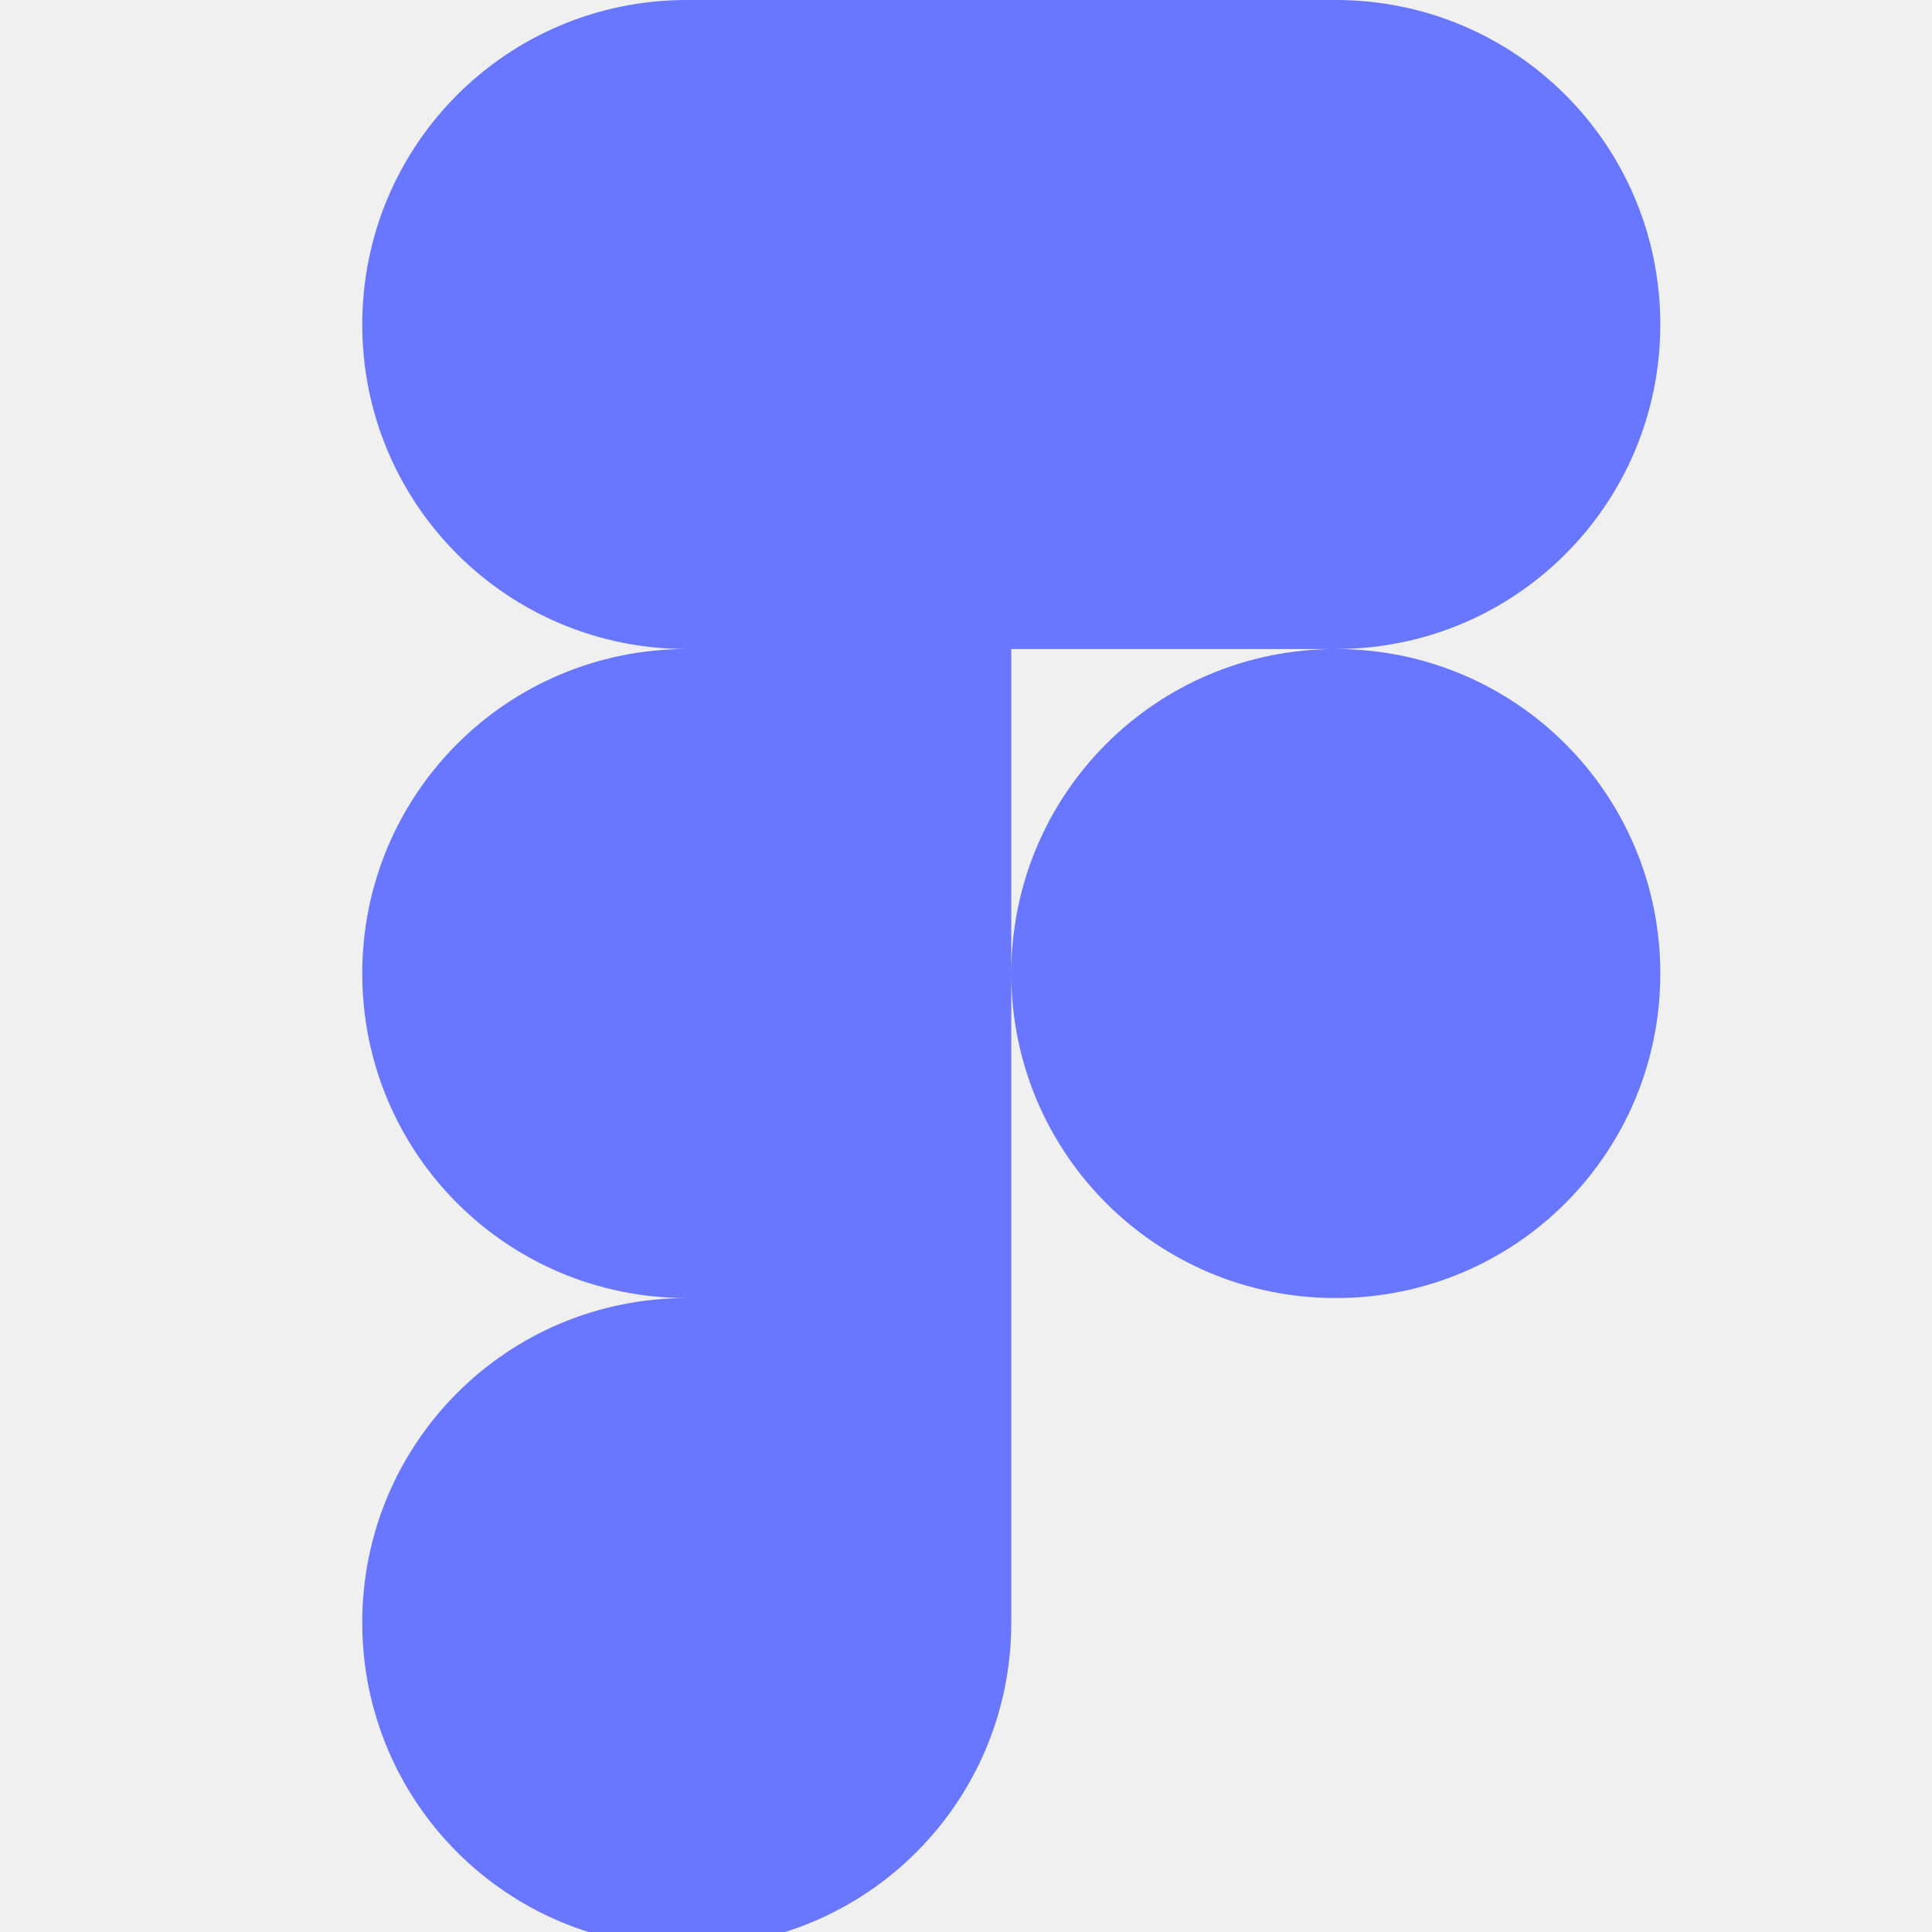
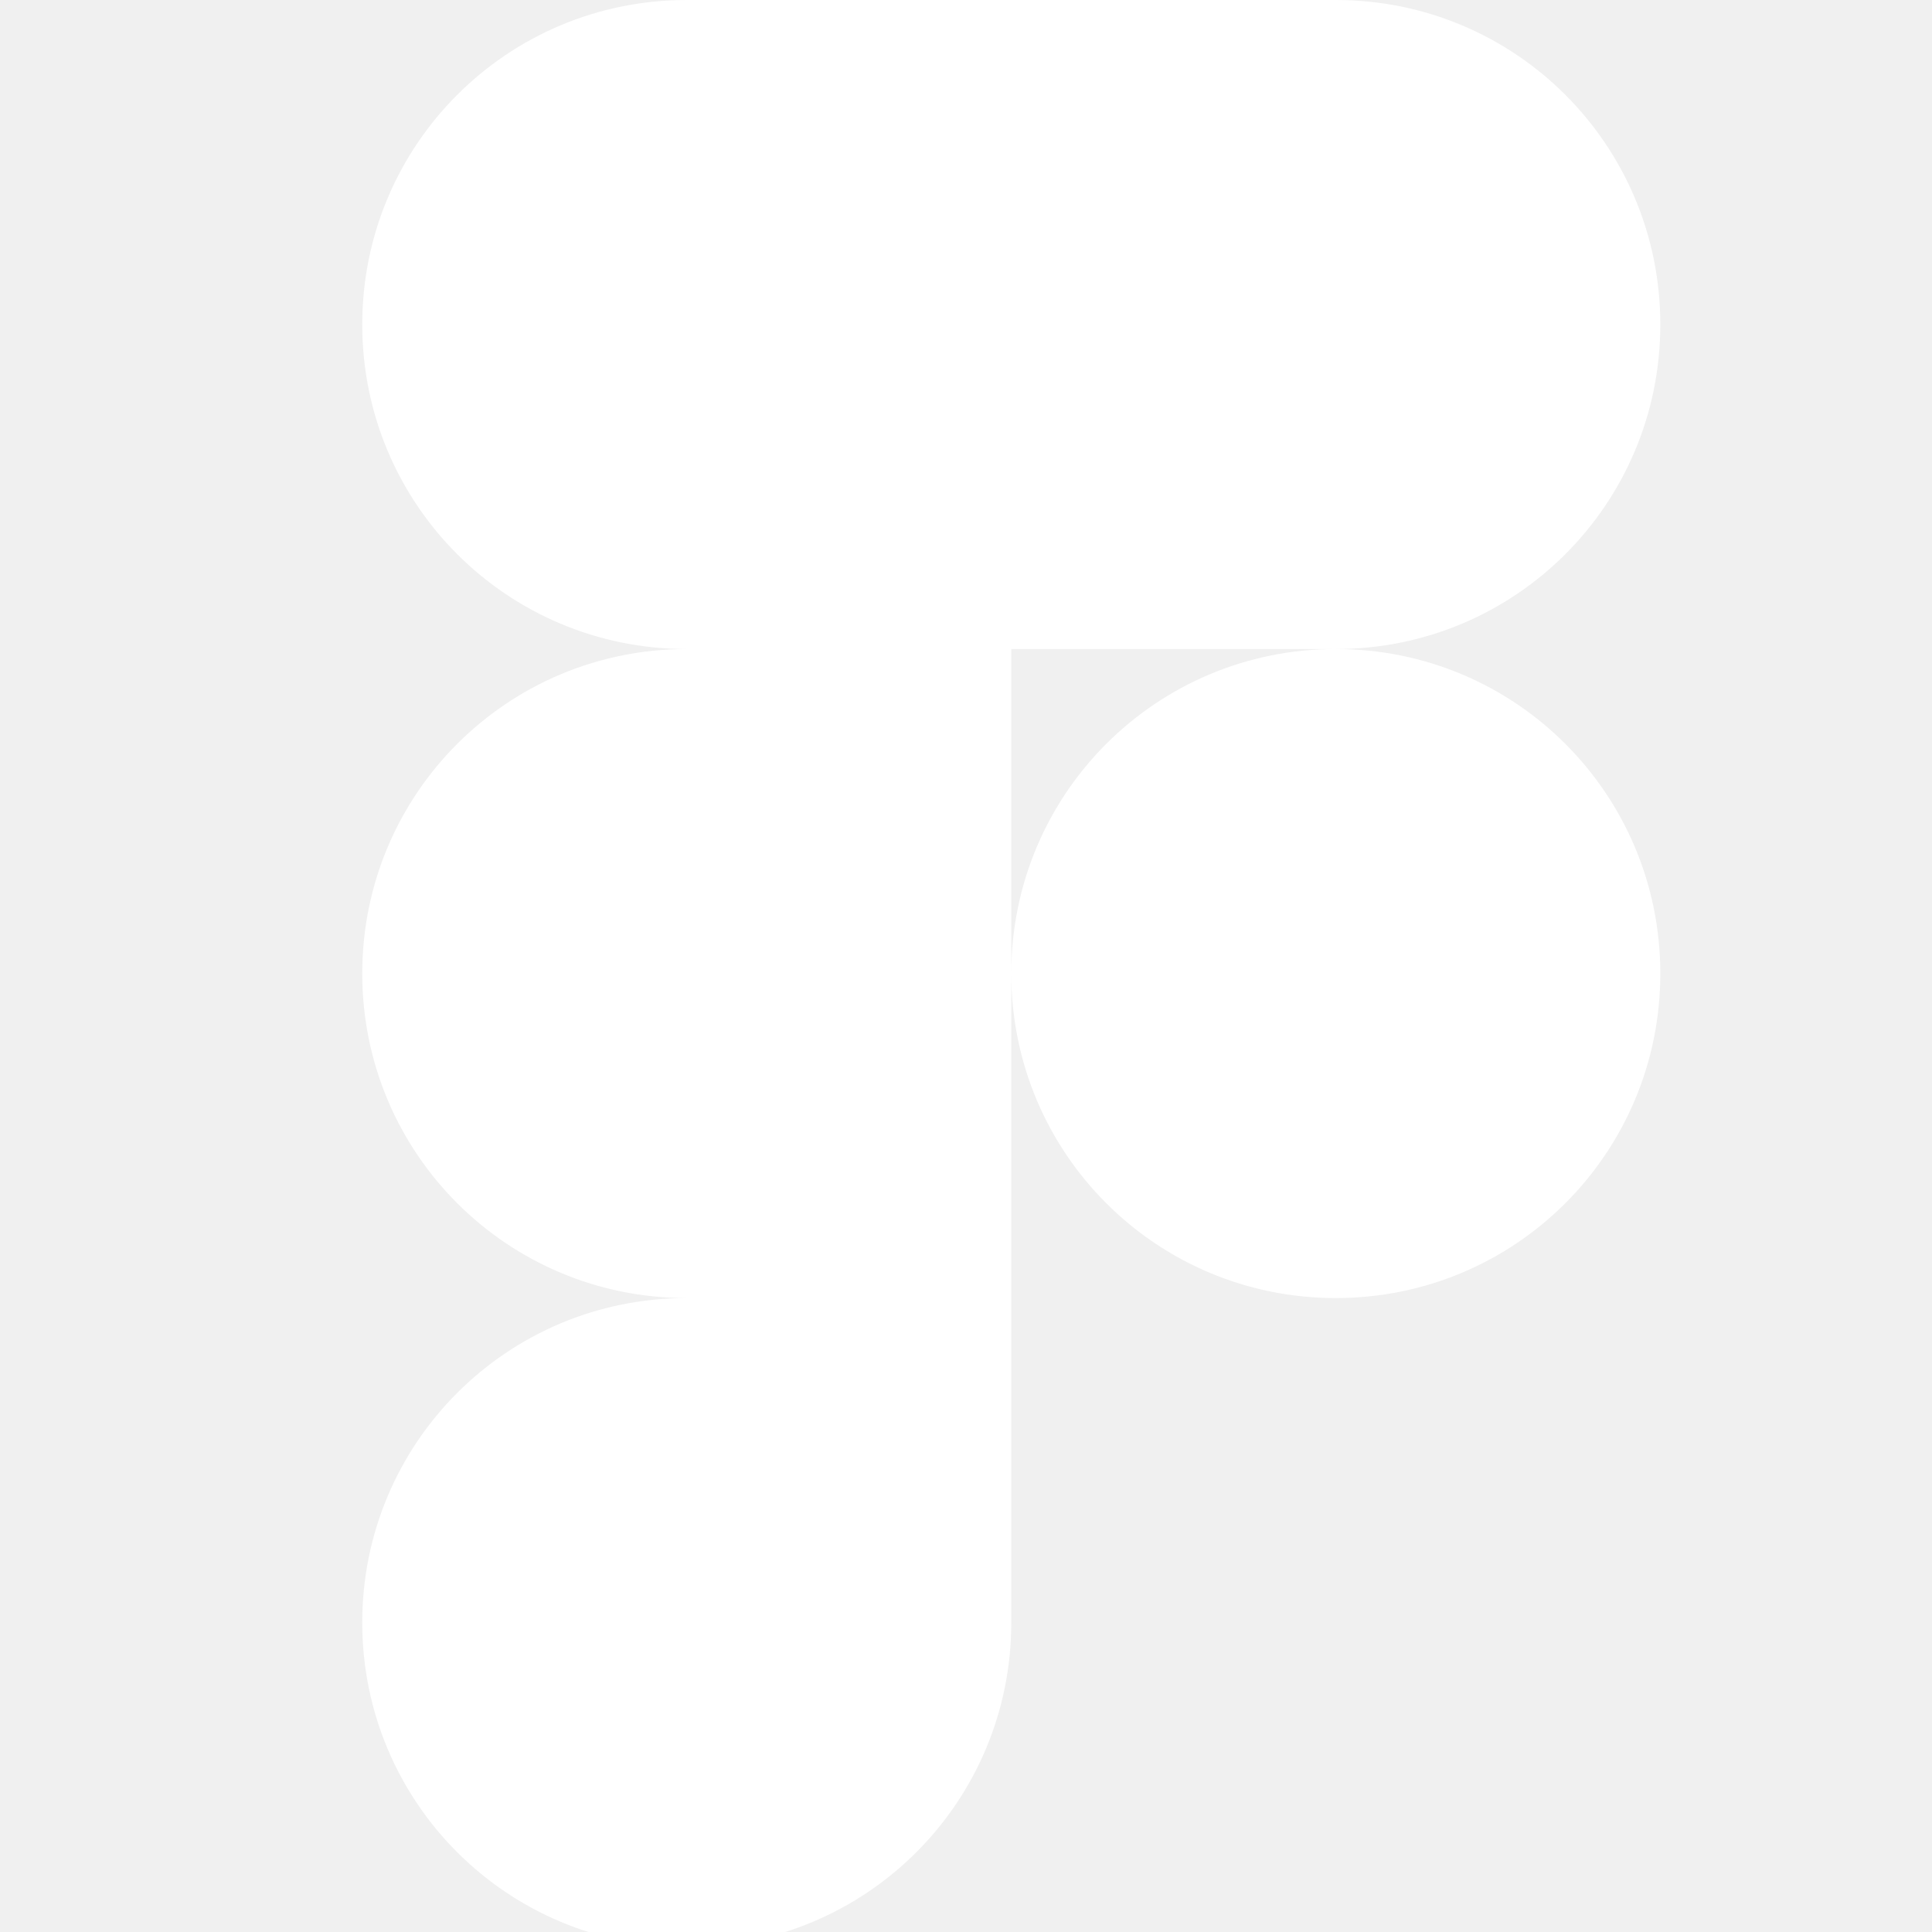
<svg xmlns="http://www.w3.org/2000/svg" version="1.1" id="Layer_1" x="0px" y="0px" viewBox="0 0 128 128" style="enable-background:new 0 0 128 128;" xml:space="preserve">
  <style type="text/css">
- 	.st0{fill:#6877FD;}
+ 	.st0{fill:#FFFFFF;}
</style>
  <path class="st0" d="M45.5,129c11.9,0,21.5-9.6,21.5-21.5V86H45.5C33.6,86,24,95.6,24,107.5S33.6,129,45.5,129z M24,64.5  C24,52.6,33.6,43,45.5,43H67v43H45.5C33.6,86,24,76.4,24,64.5z M24,21.5C24,9.6,33.6,0,45.5,0H67v43H45.5C33.6,43,24,33.4,24,21.5z   M67,0h21.5C100.4,0,110,9.6,110,21.5S100.4,43,88.5,43H67V0z M110,64.5c0,11.9-9.6,21.5-21.5,21.5S67,76.4,67,64.5S76.6,43,88.5,43  S110,52.6,110,64.5z" />
</svg>
